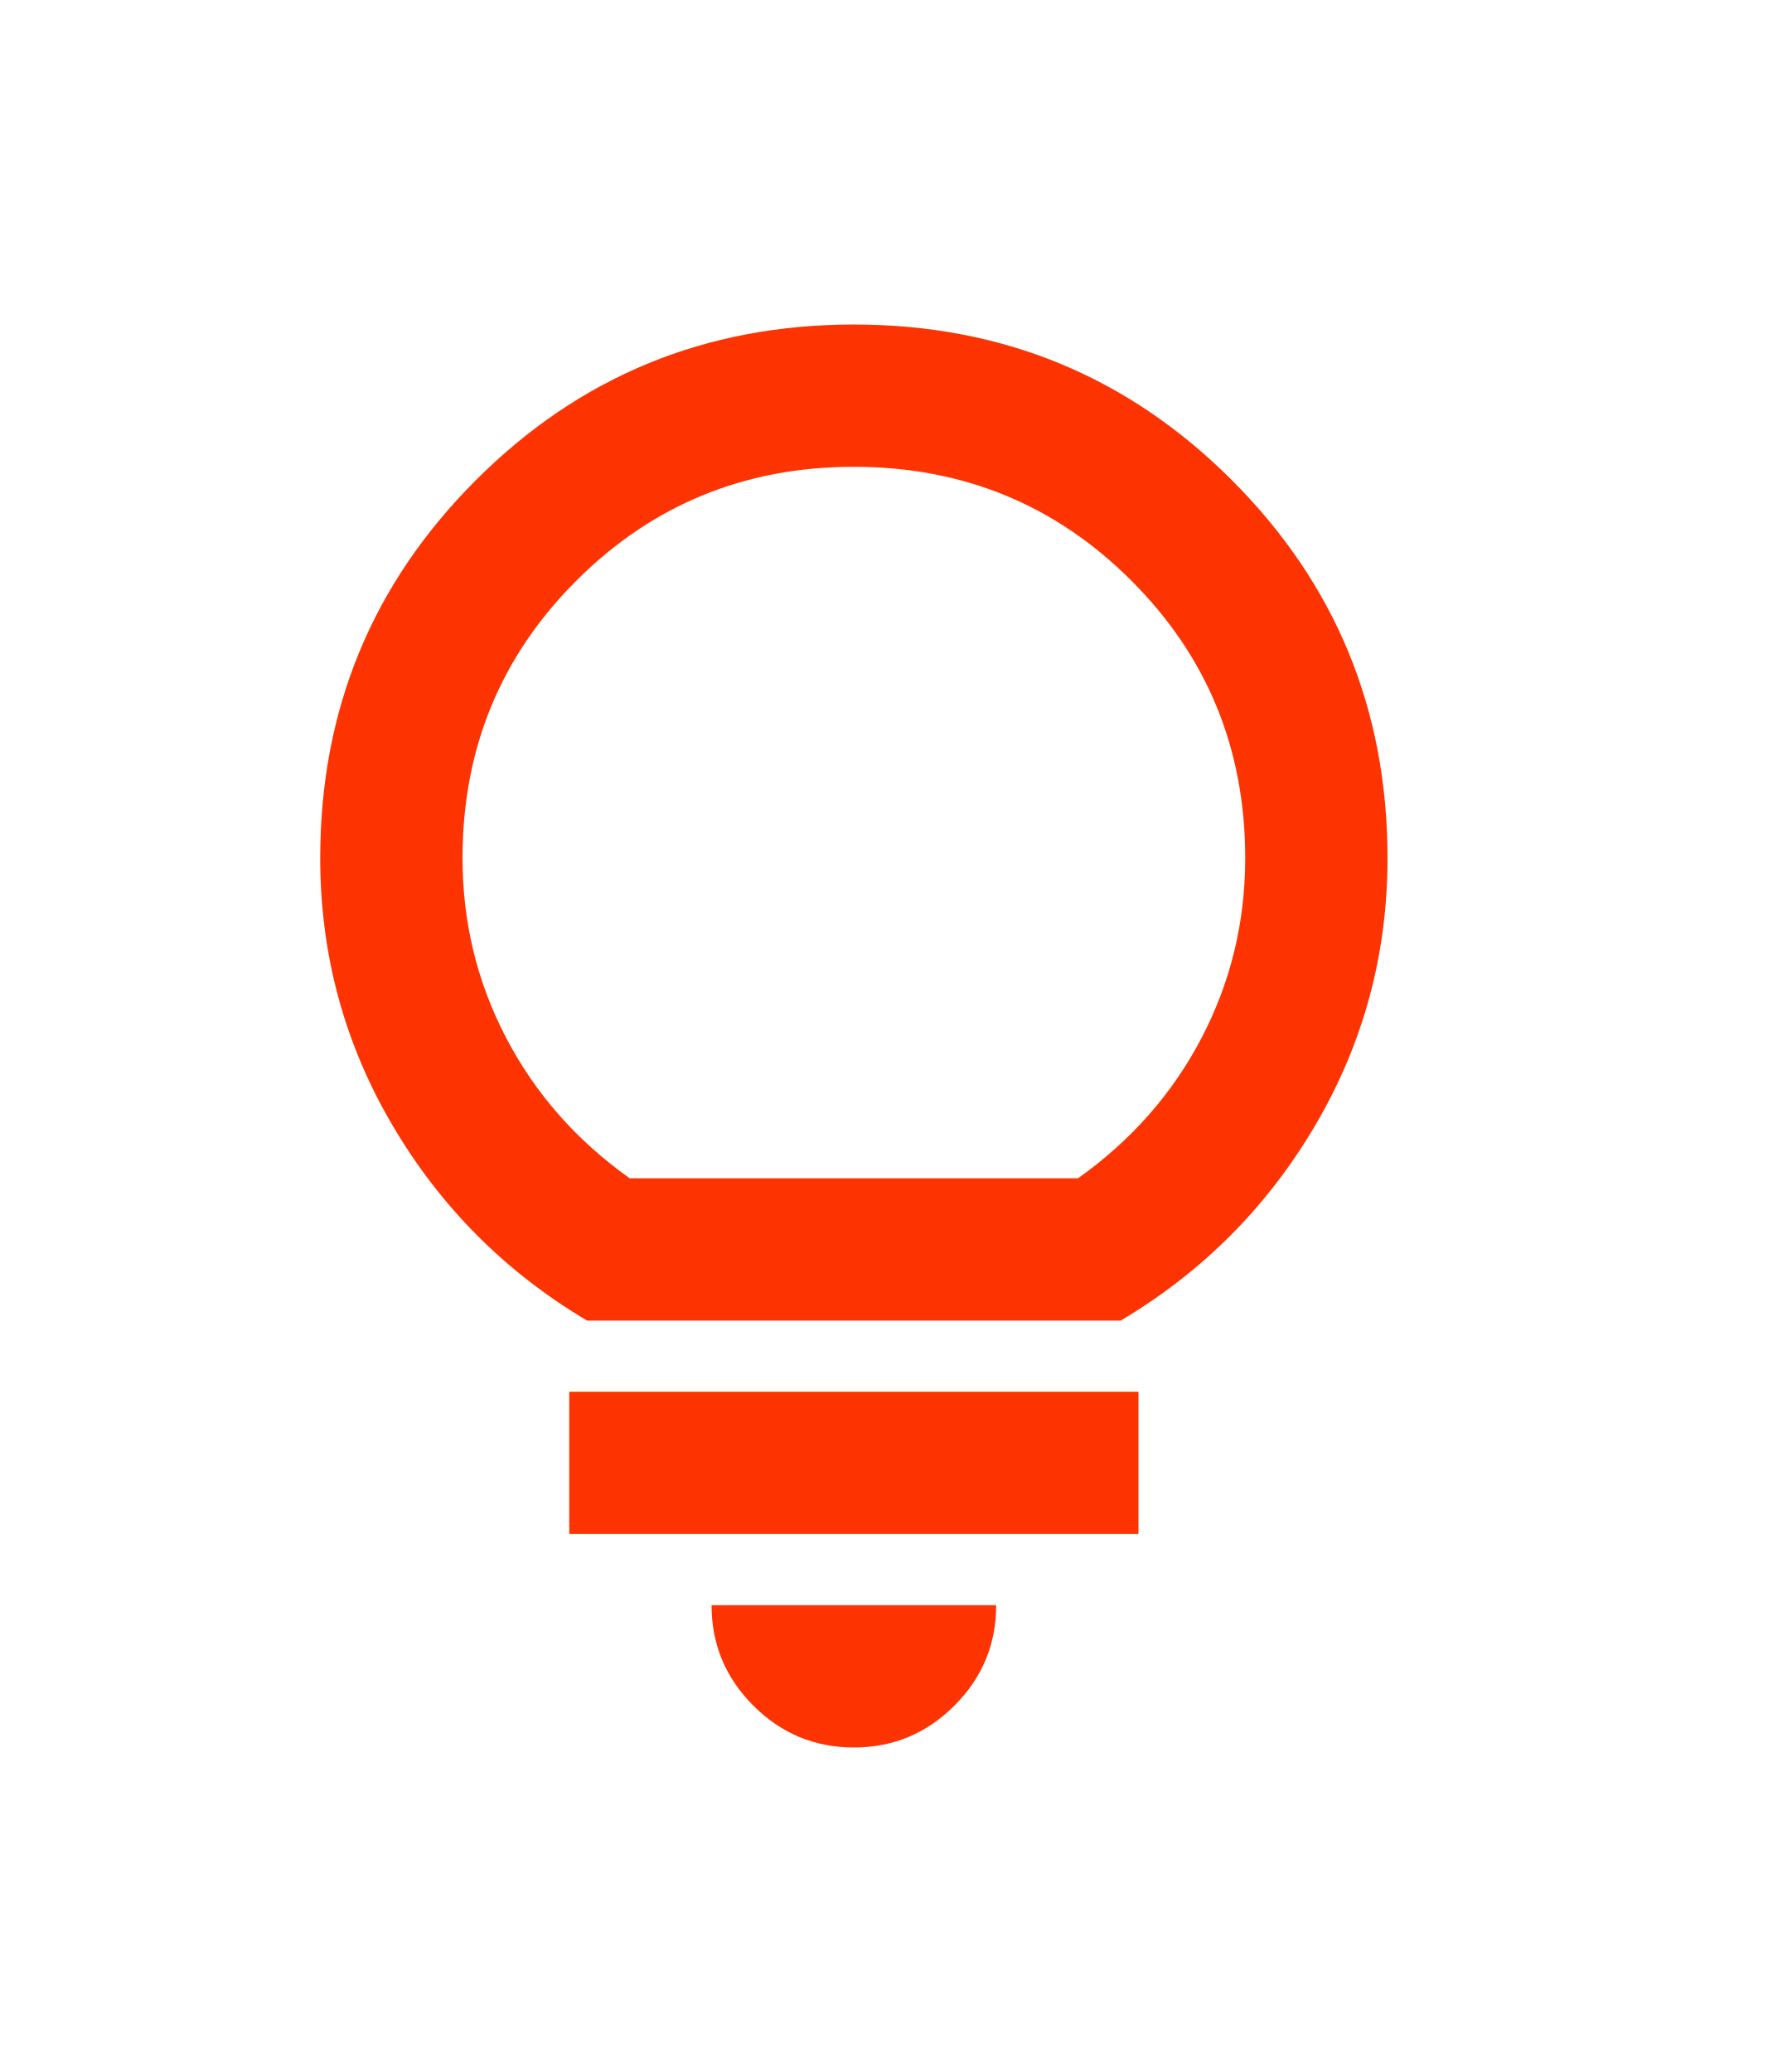
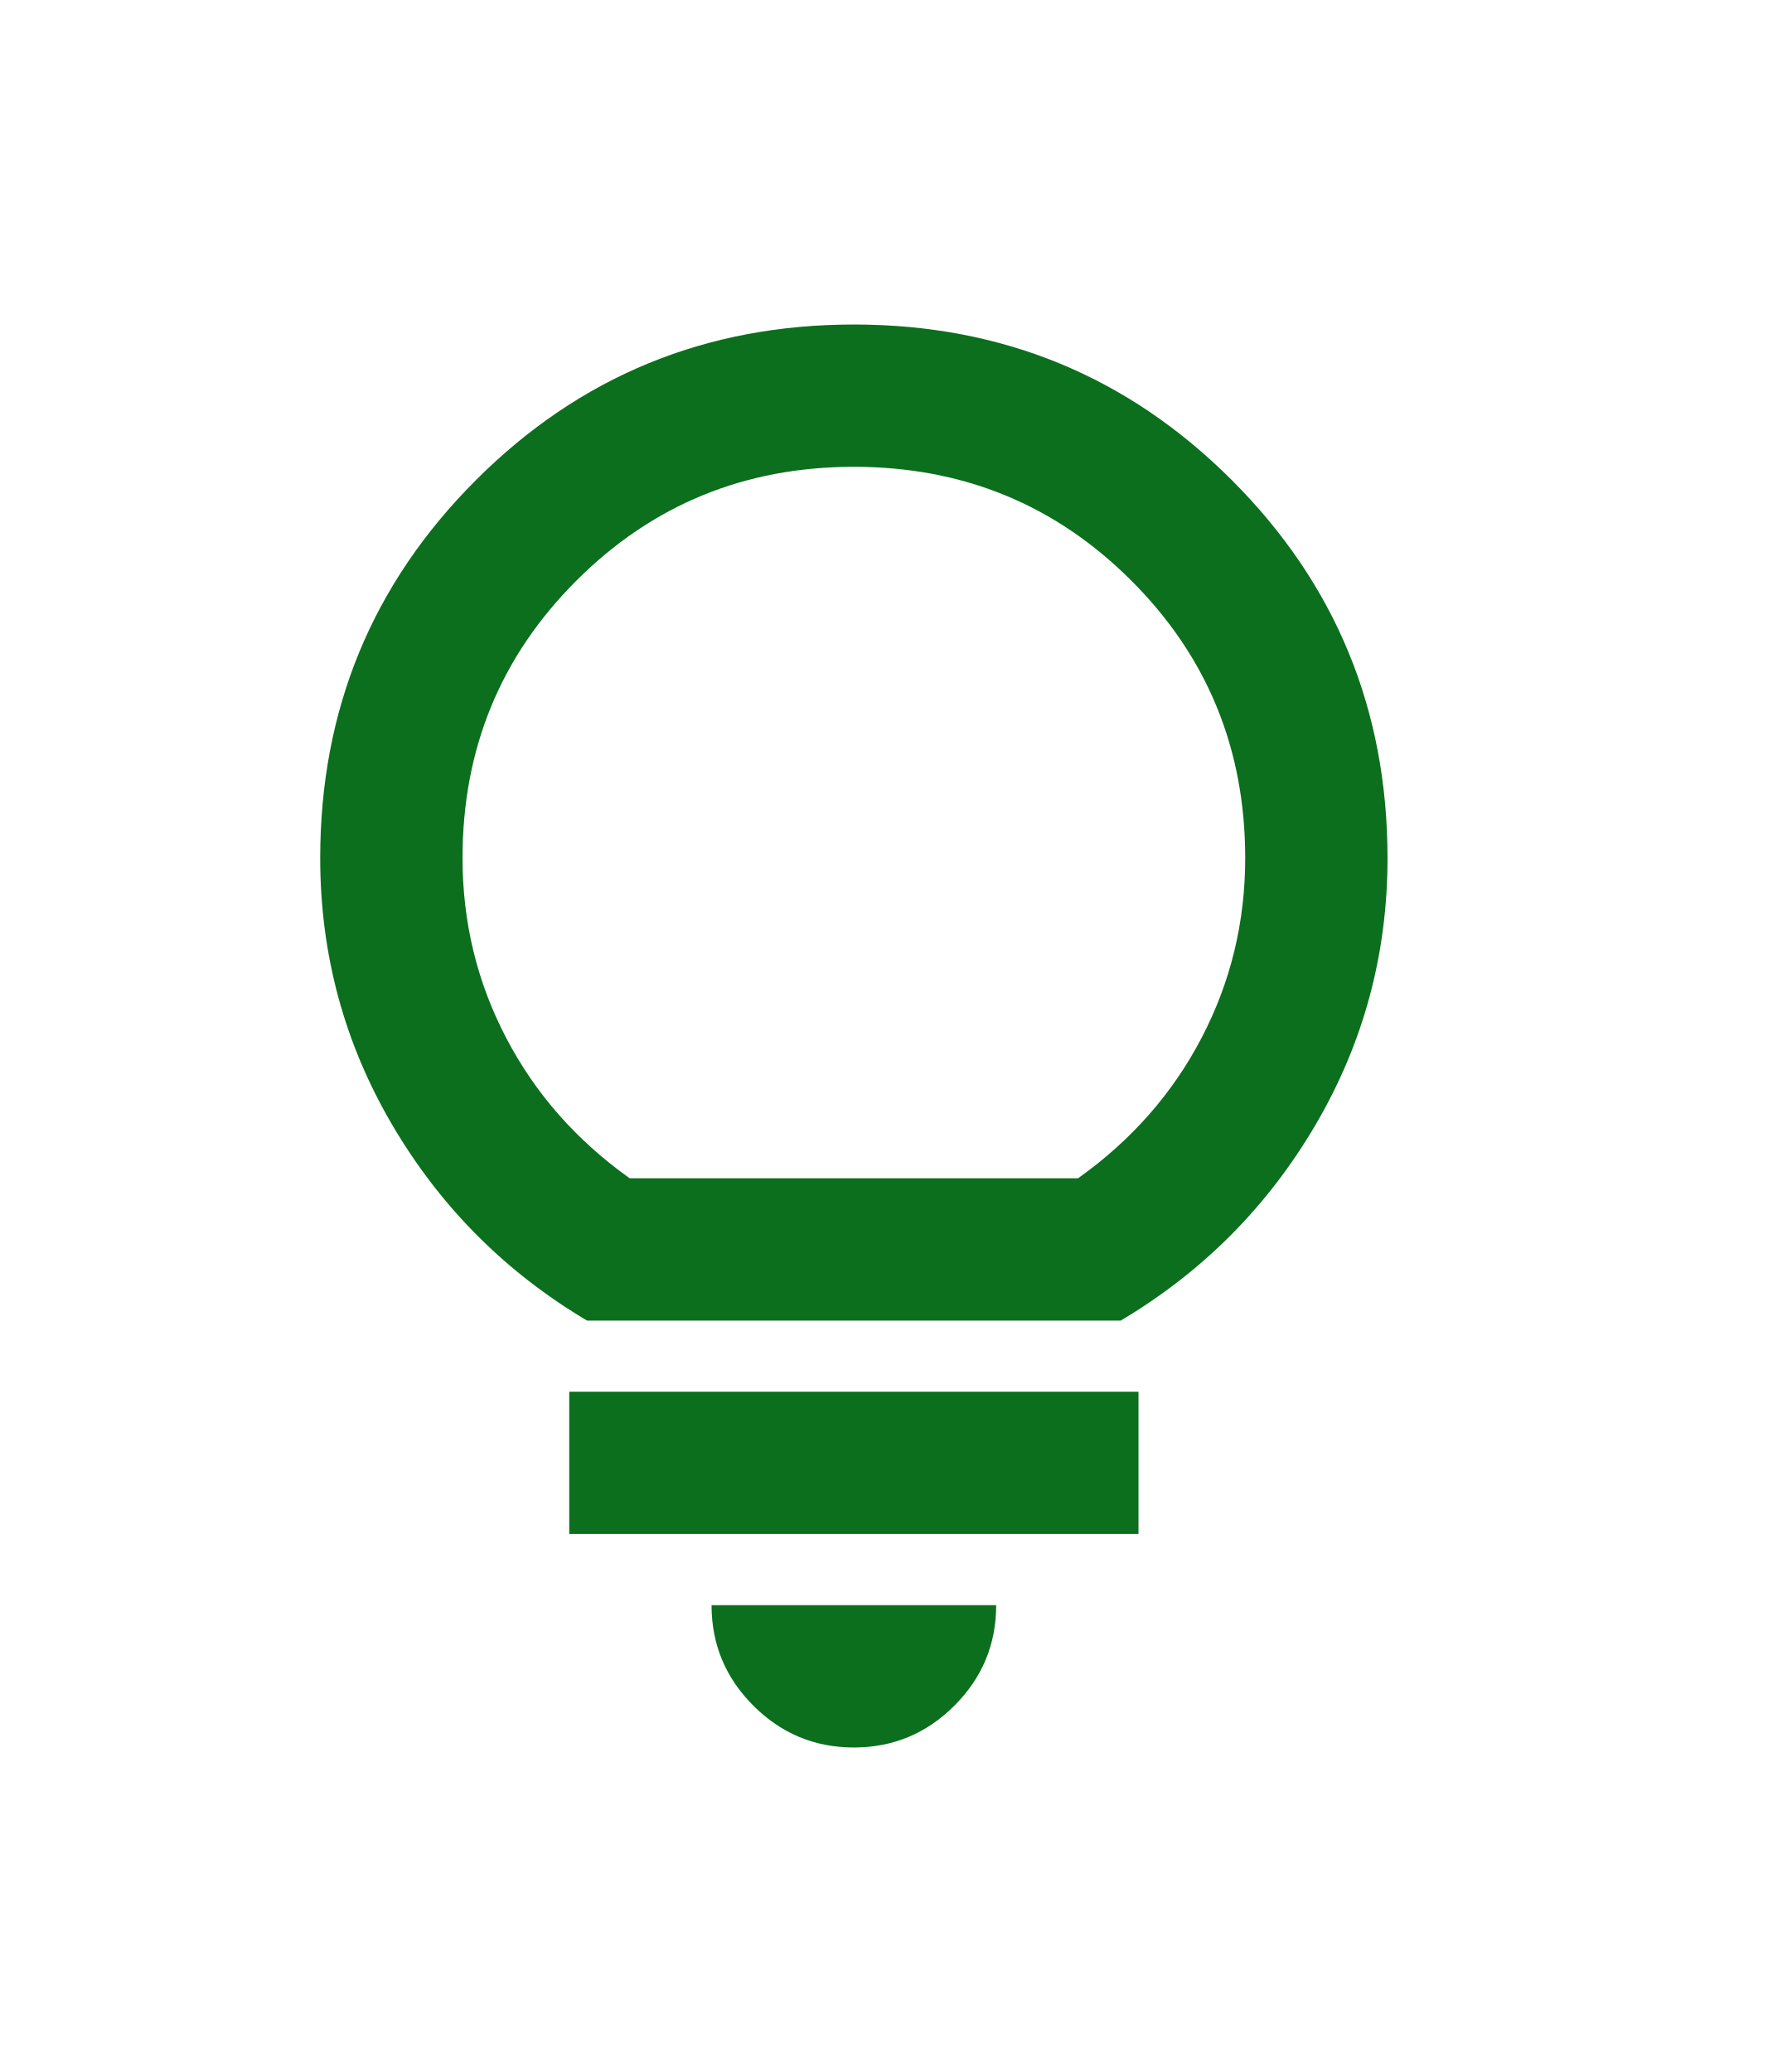
<svg xmlns="http://www.w3.org/2000/svg" width="29" height="34" viewBox="0 0 29 34" fill="none">
-   <path d="M14.01 28.675C13.368 28.675 12.818 28.446 12.361 27.989C11.904 27.532 11.675 26.982 11.675 26.34H16.345C16.345 26.982 16.116 27.532 15.659 27.989C15.202 28.446 14.652 28.675 14.01 28.675ZM9.34 25.172V22.837H18.68V25.172H9.34ZM9.632 21.67C8.289 20.872 7.224 19.802 6.436 18.459C5.648 17.117 5.254 15.657 5.254 14.081C5.254 11.649 6.105 9.582 7.808 7.879C9.51 6.176 11.578 5.325 14.01 5.325C16.442 5.325 18.51 6.176 20.212 7.879C21.915 9.582 22.766 11.649 22.766 14.081C22.766 15.657 22.372 17.117 21.584 18.459C20.796 19.802 19.731 20.872 18.388 21.67H9.632ZM10.332 19.335H17.688C18.563 18.712 19.239 17.944 19.716 17.029C20.193 16.115 20.431 15.132 20.431 14.081C20.431 12.291 19.809 10.773 18.563 9.528C17.318 8.283 15.8 7.66 14.01 7.66C12.22 7.66 10.702 8.283 9.457 9.528C8.211 10.773 7.589 12.291 7.589 14.081C7.589 15.132 7.827 16.115 8.304 17.029C8.781 17.944 9.457 18.712 10.332 19.335Z" fill="#FD3402" />
+   <path d="M14.01 28.675C13.368 28.675 12.818 28.446 12.361 27.989C11.904 27.532 11.675 26.982 11.675 26.34H16.345C16.345 26.982 16.116 27.532 15.659 27.989C15.202 28.446 14.652 28.675 14.01 28.675ZM9.34 25.172V22.837H18.68V25.172H9.34ZM9.632 21.67C8.289 20.872 7.224 19.802 6.436 18.459C5.648 17.117 5.254 15.657 5.254 14.081C5.254 11.649 6.105 9.582 7.808 7.879C9.51 6.176 11.578 5.325 14.01 5.325C16.442 5.325 18.51 6.176 20.212 7.879C21.915 9.582 22.766 11.649 22.766 14.081C22.766 15.657 22.372 17.117 21.584 18.459C20.796 19.802 19.731 20.872 18.388 21.67H9.632ZM10.332 19.335H17.688C18.563 18.712 19.239 17.944 19.716 17.029C20.193 16.115 20.431 15.132 20.431 14.081C20.431 12.291 19.809 10.773 18.563 9.528C17.318 8.283 15.8 7.66 14.01 7.66C12.22 7.66 10.702 8.283 9.457 9.528C8.211 10.773 7.589 12.291 7.589 14.081C7.589 15.132 7.827 16.115 8.304 17.029C8.781 17.944 9.457 18.712 10.332 19.335Z" fill="#0B6F1E" />
</svg>
